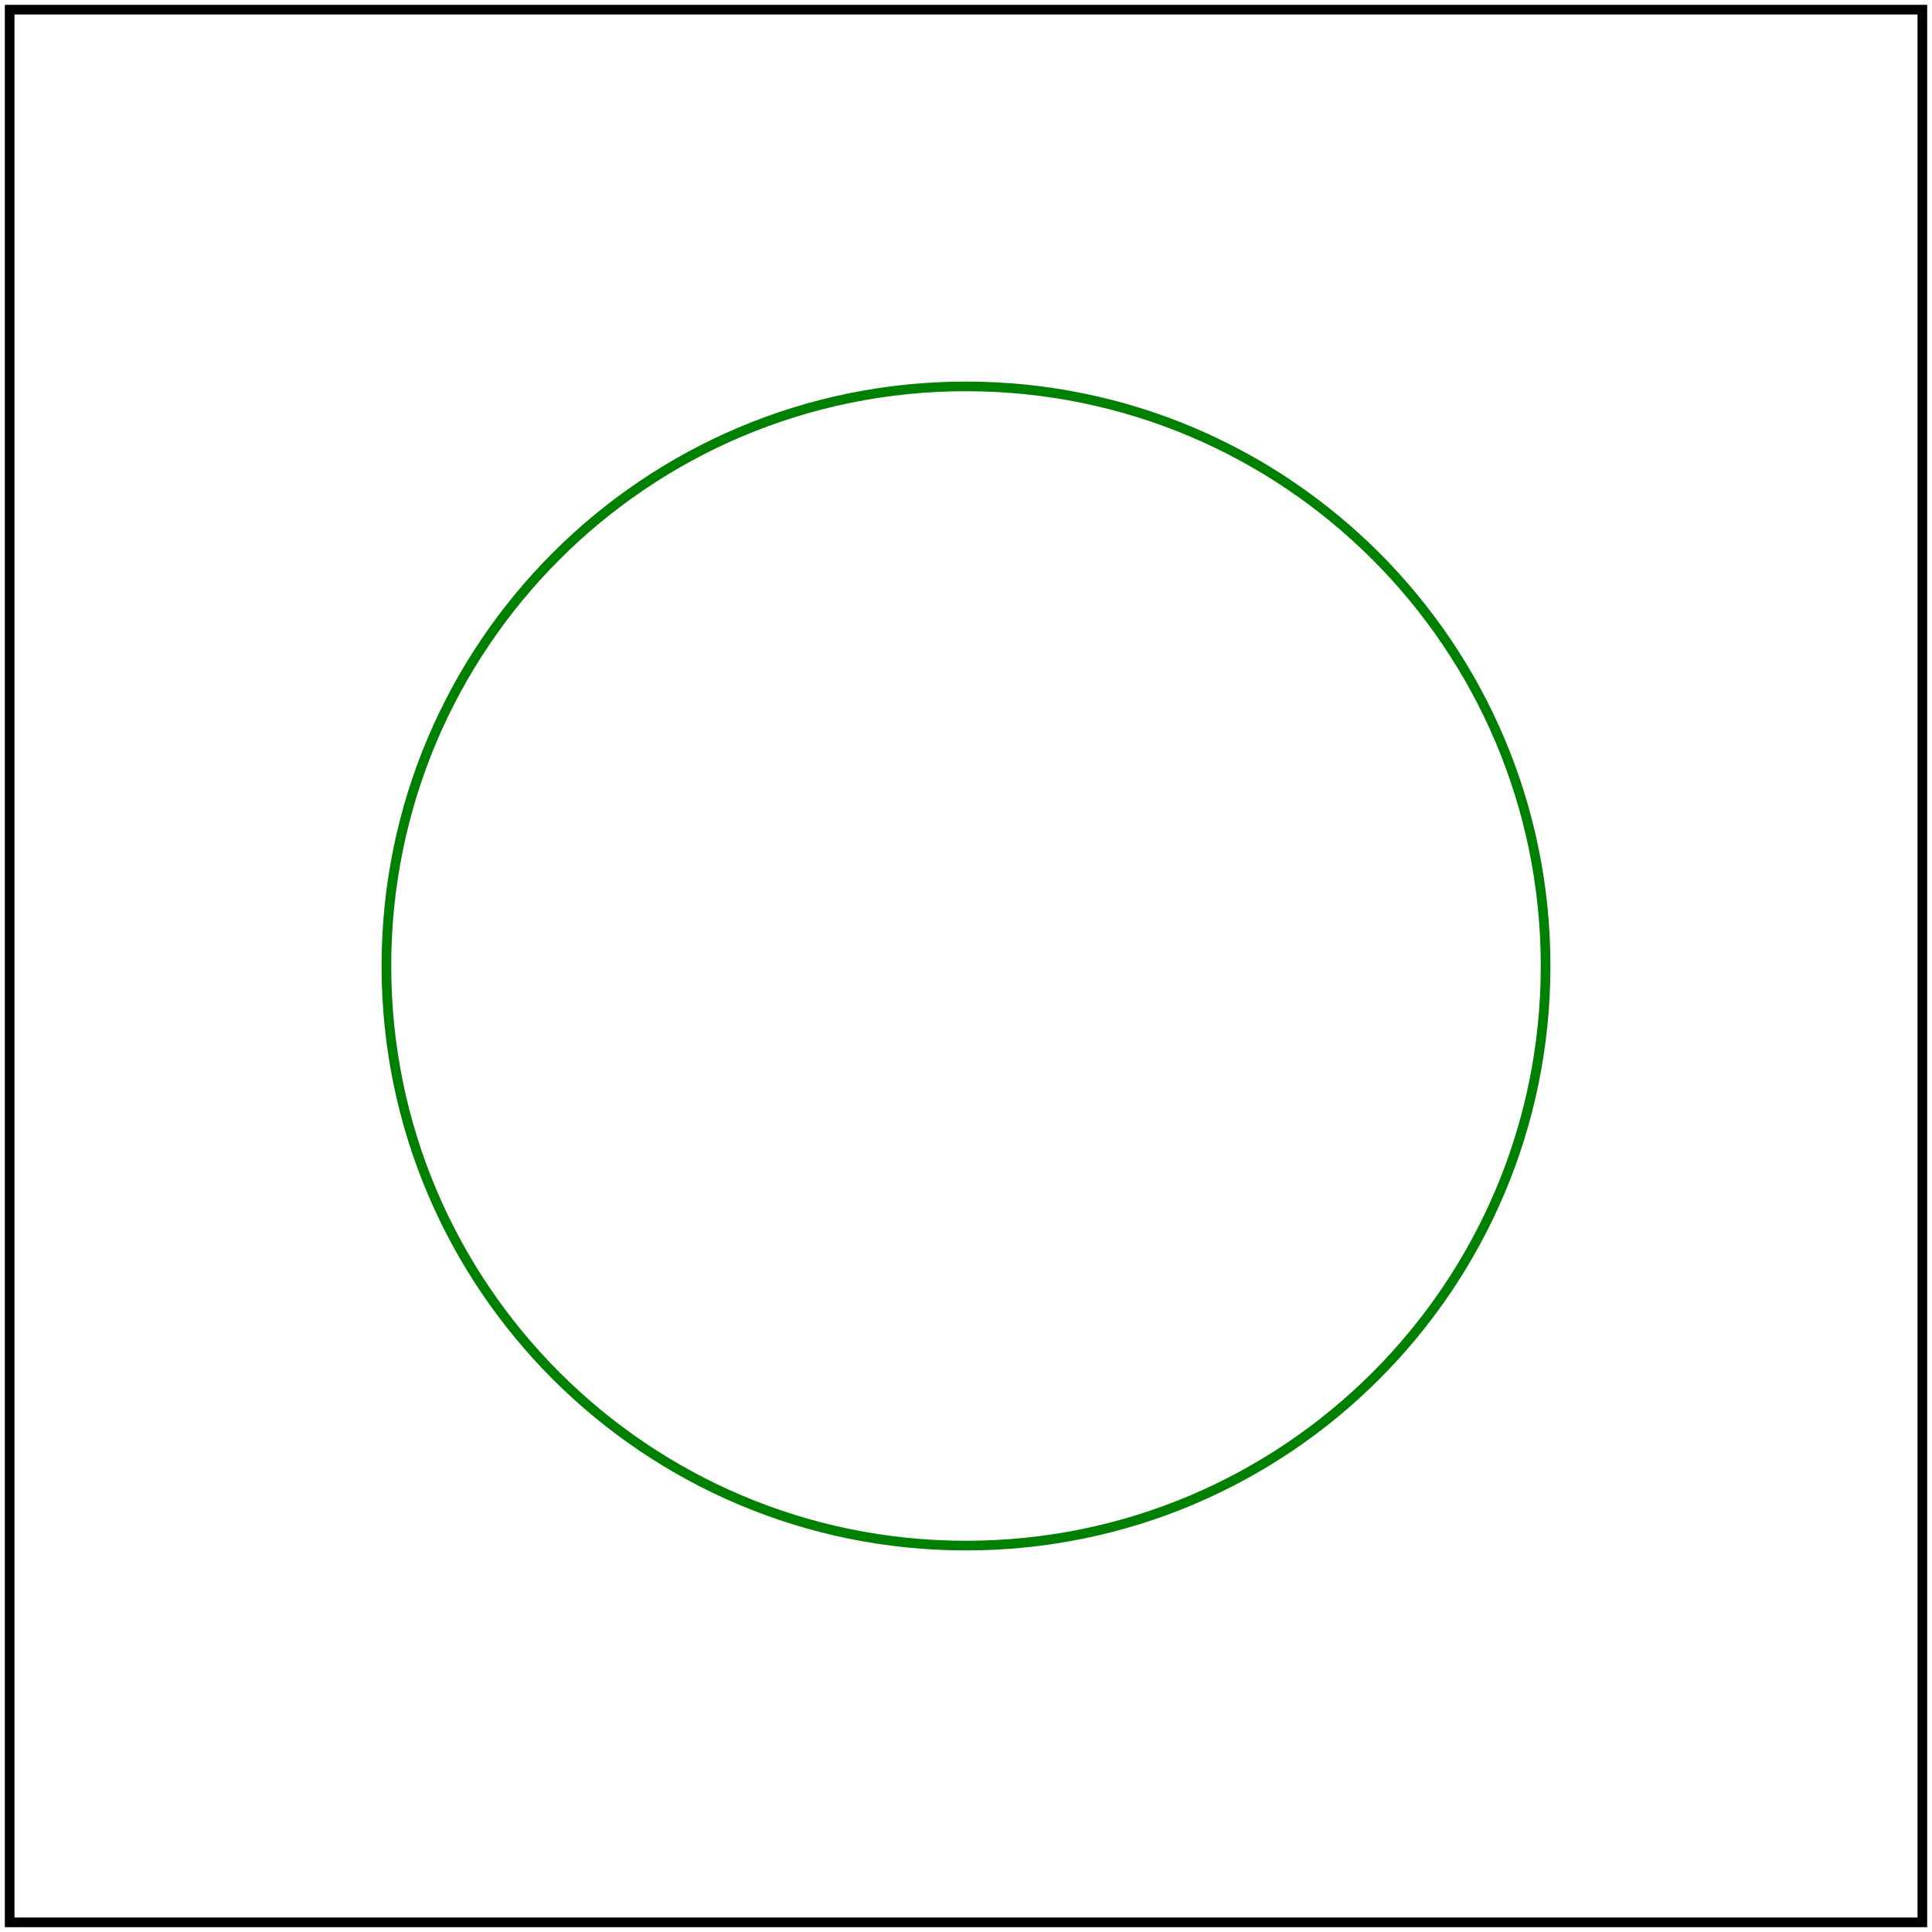
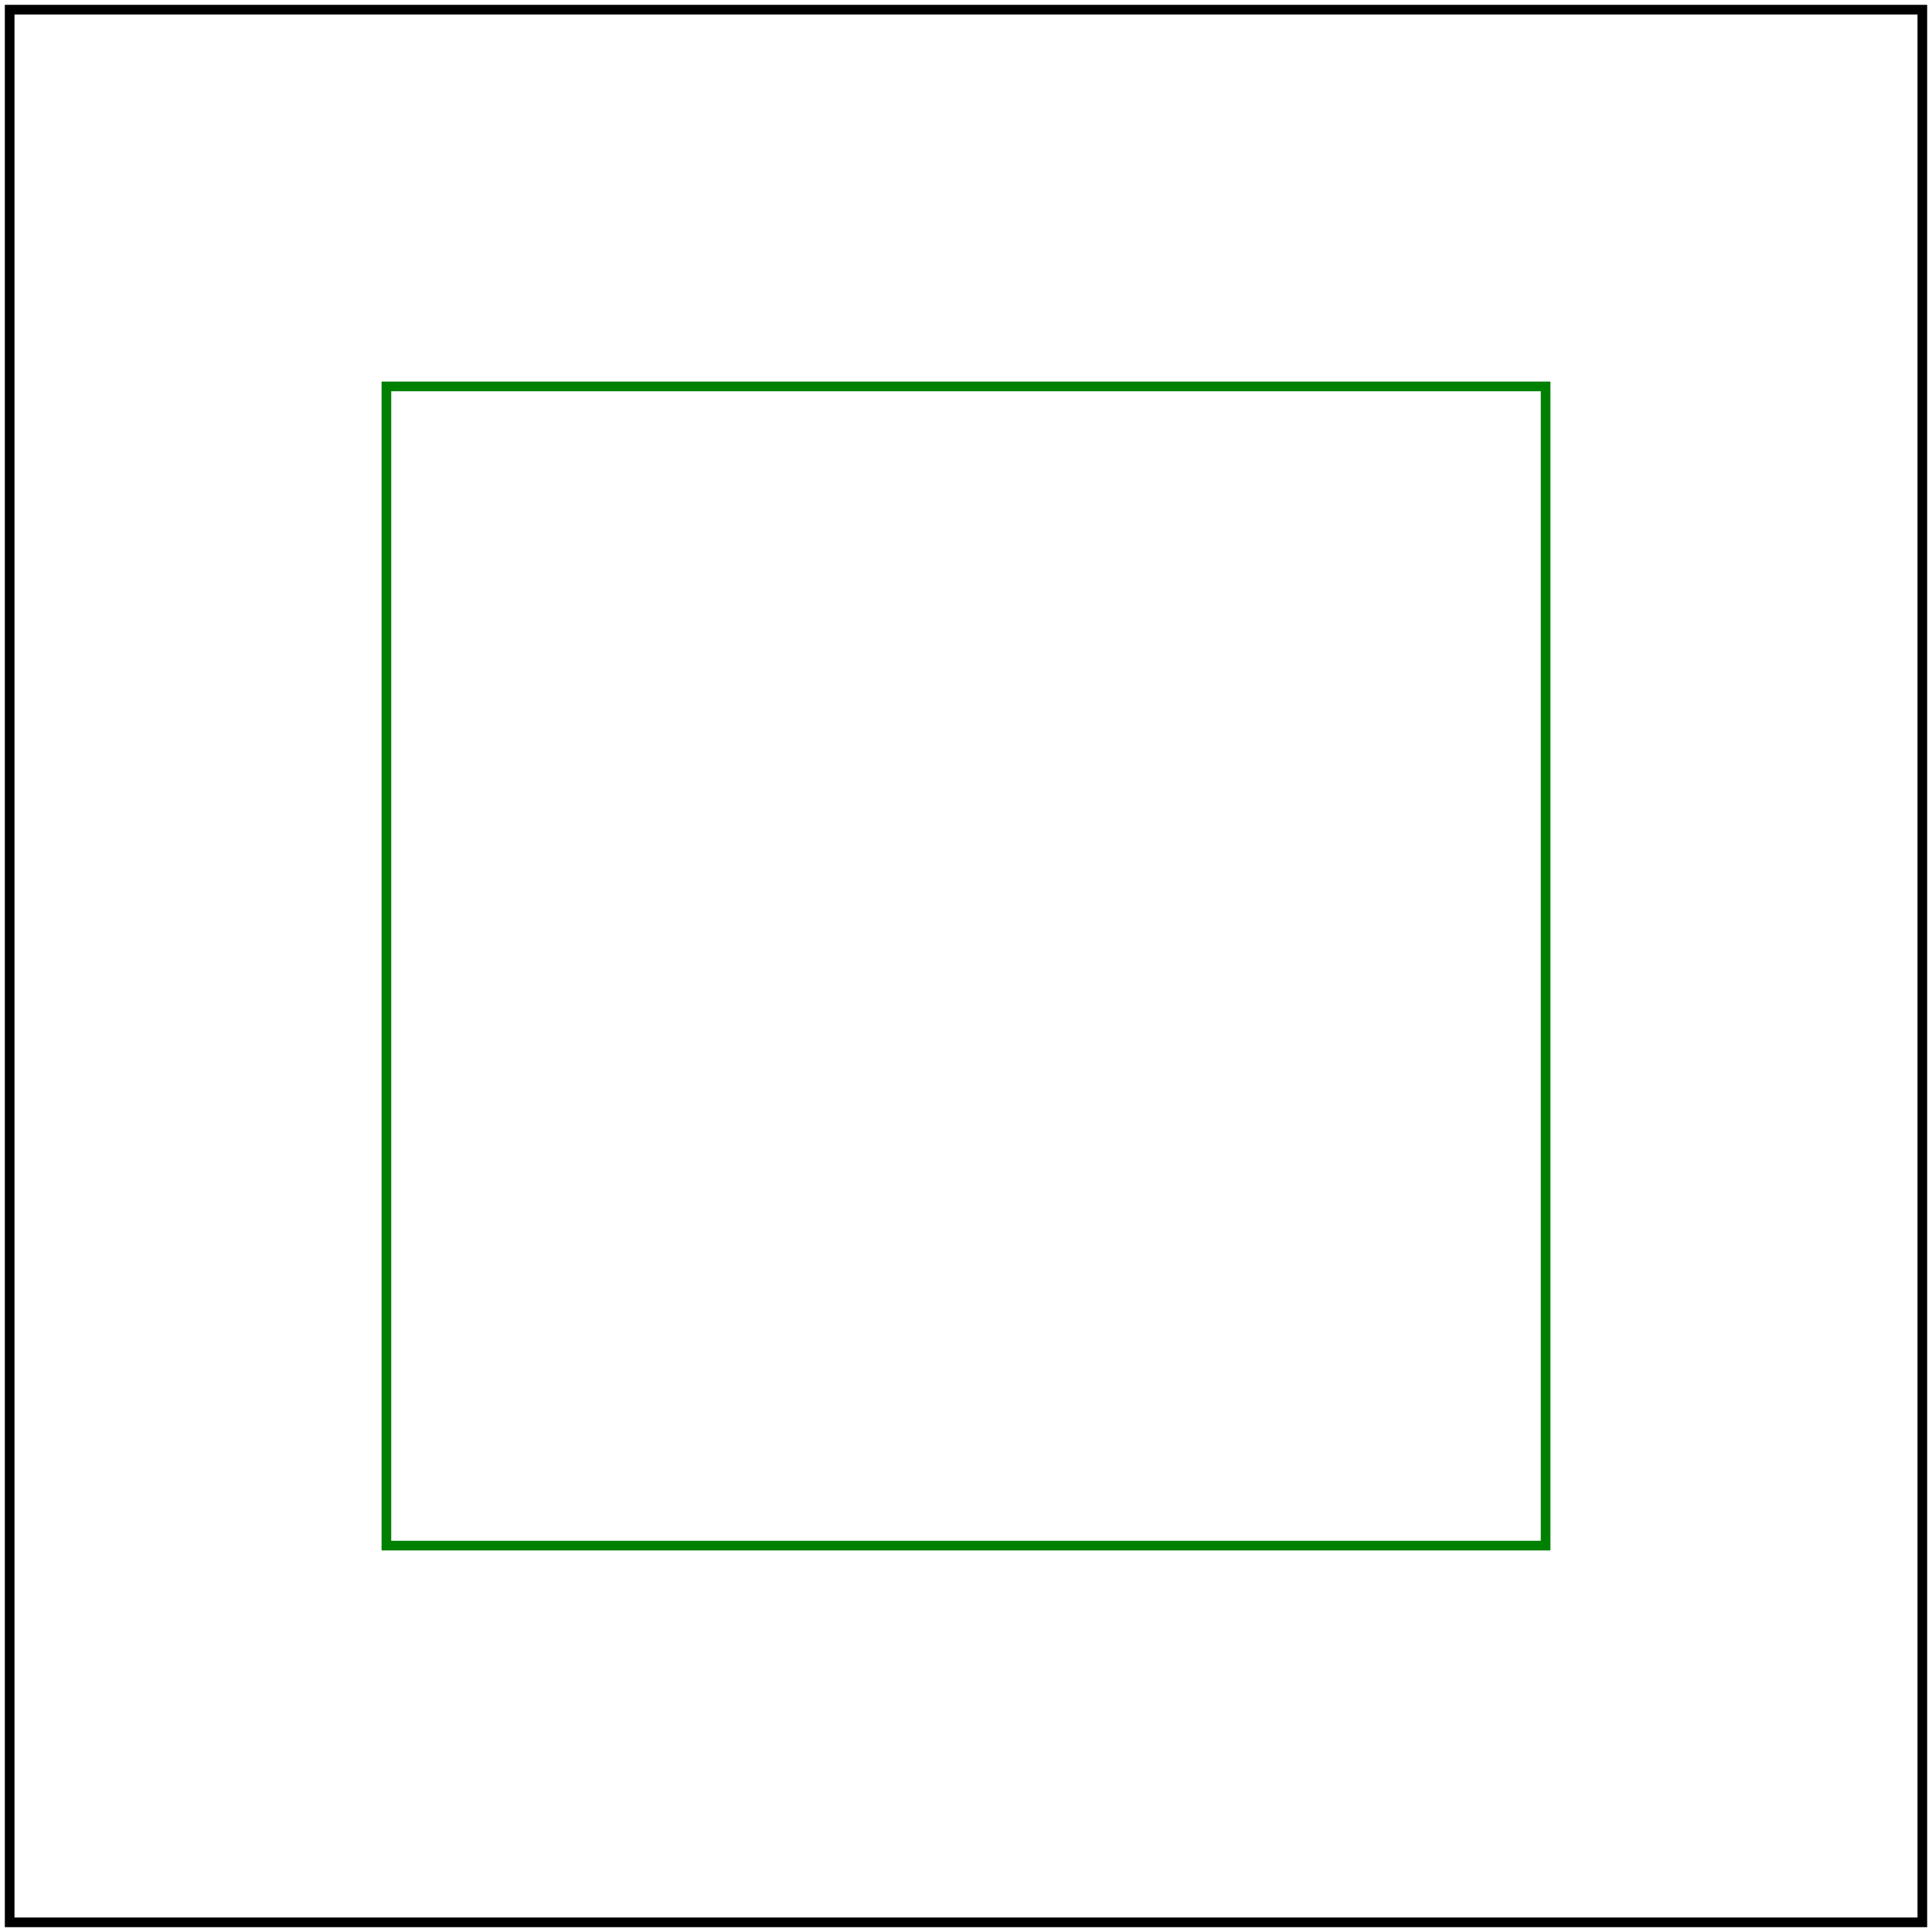
<svg xmlns="http://www.w3.org/2000/svg" id="svg1" viewBox="0 0 200 200">
-   <circle id="circle1" cx="100" cy="100" r="60" fill="none" stroke="green" stroke-dasharray="none" />
+   <rect id="rect1" x="40" y="40" width="120" height="120" fill="none" stroke="green" stroke-dasharray="none" />
  <rect id="frame" x="1" y="1" width="198" height="198" fill="none" stroke="black" />
</svg>
